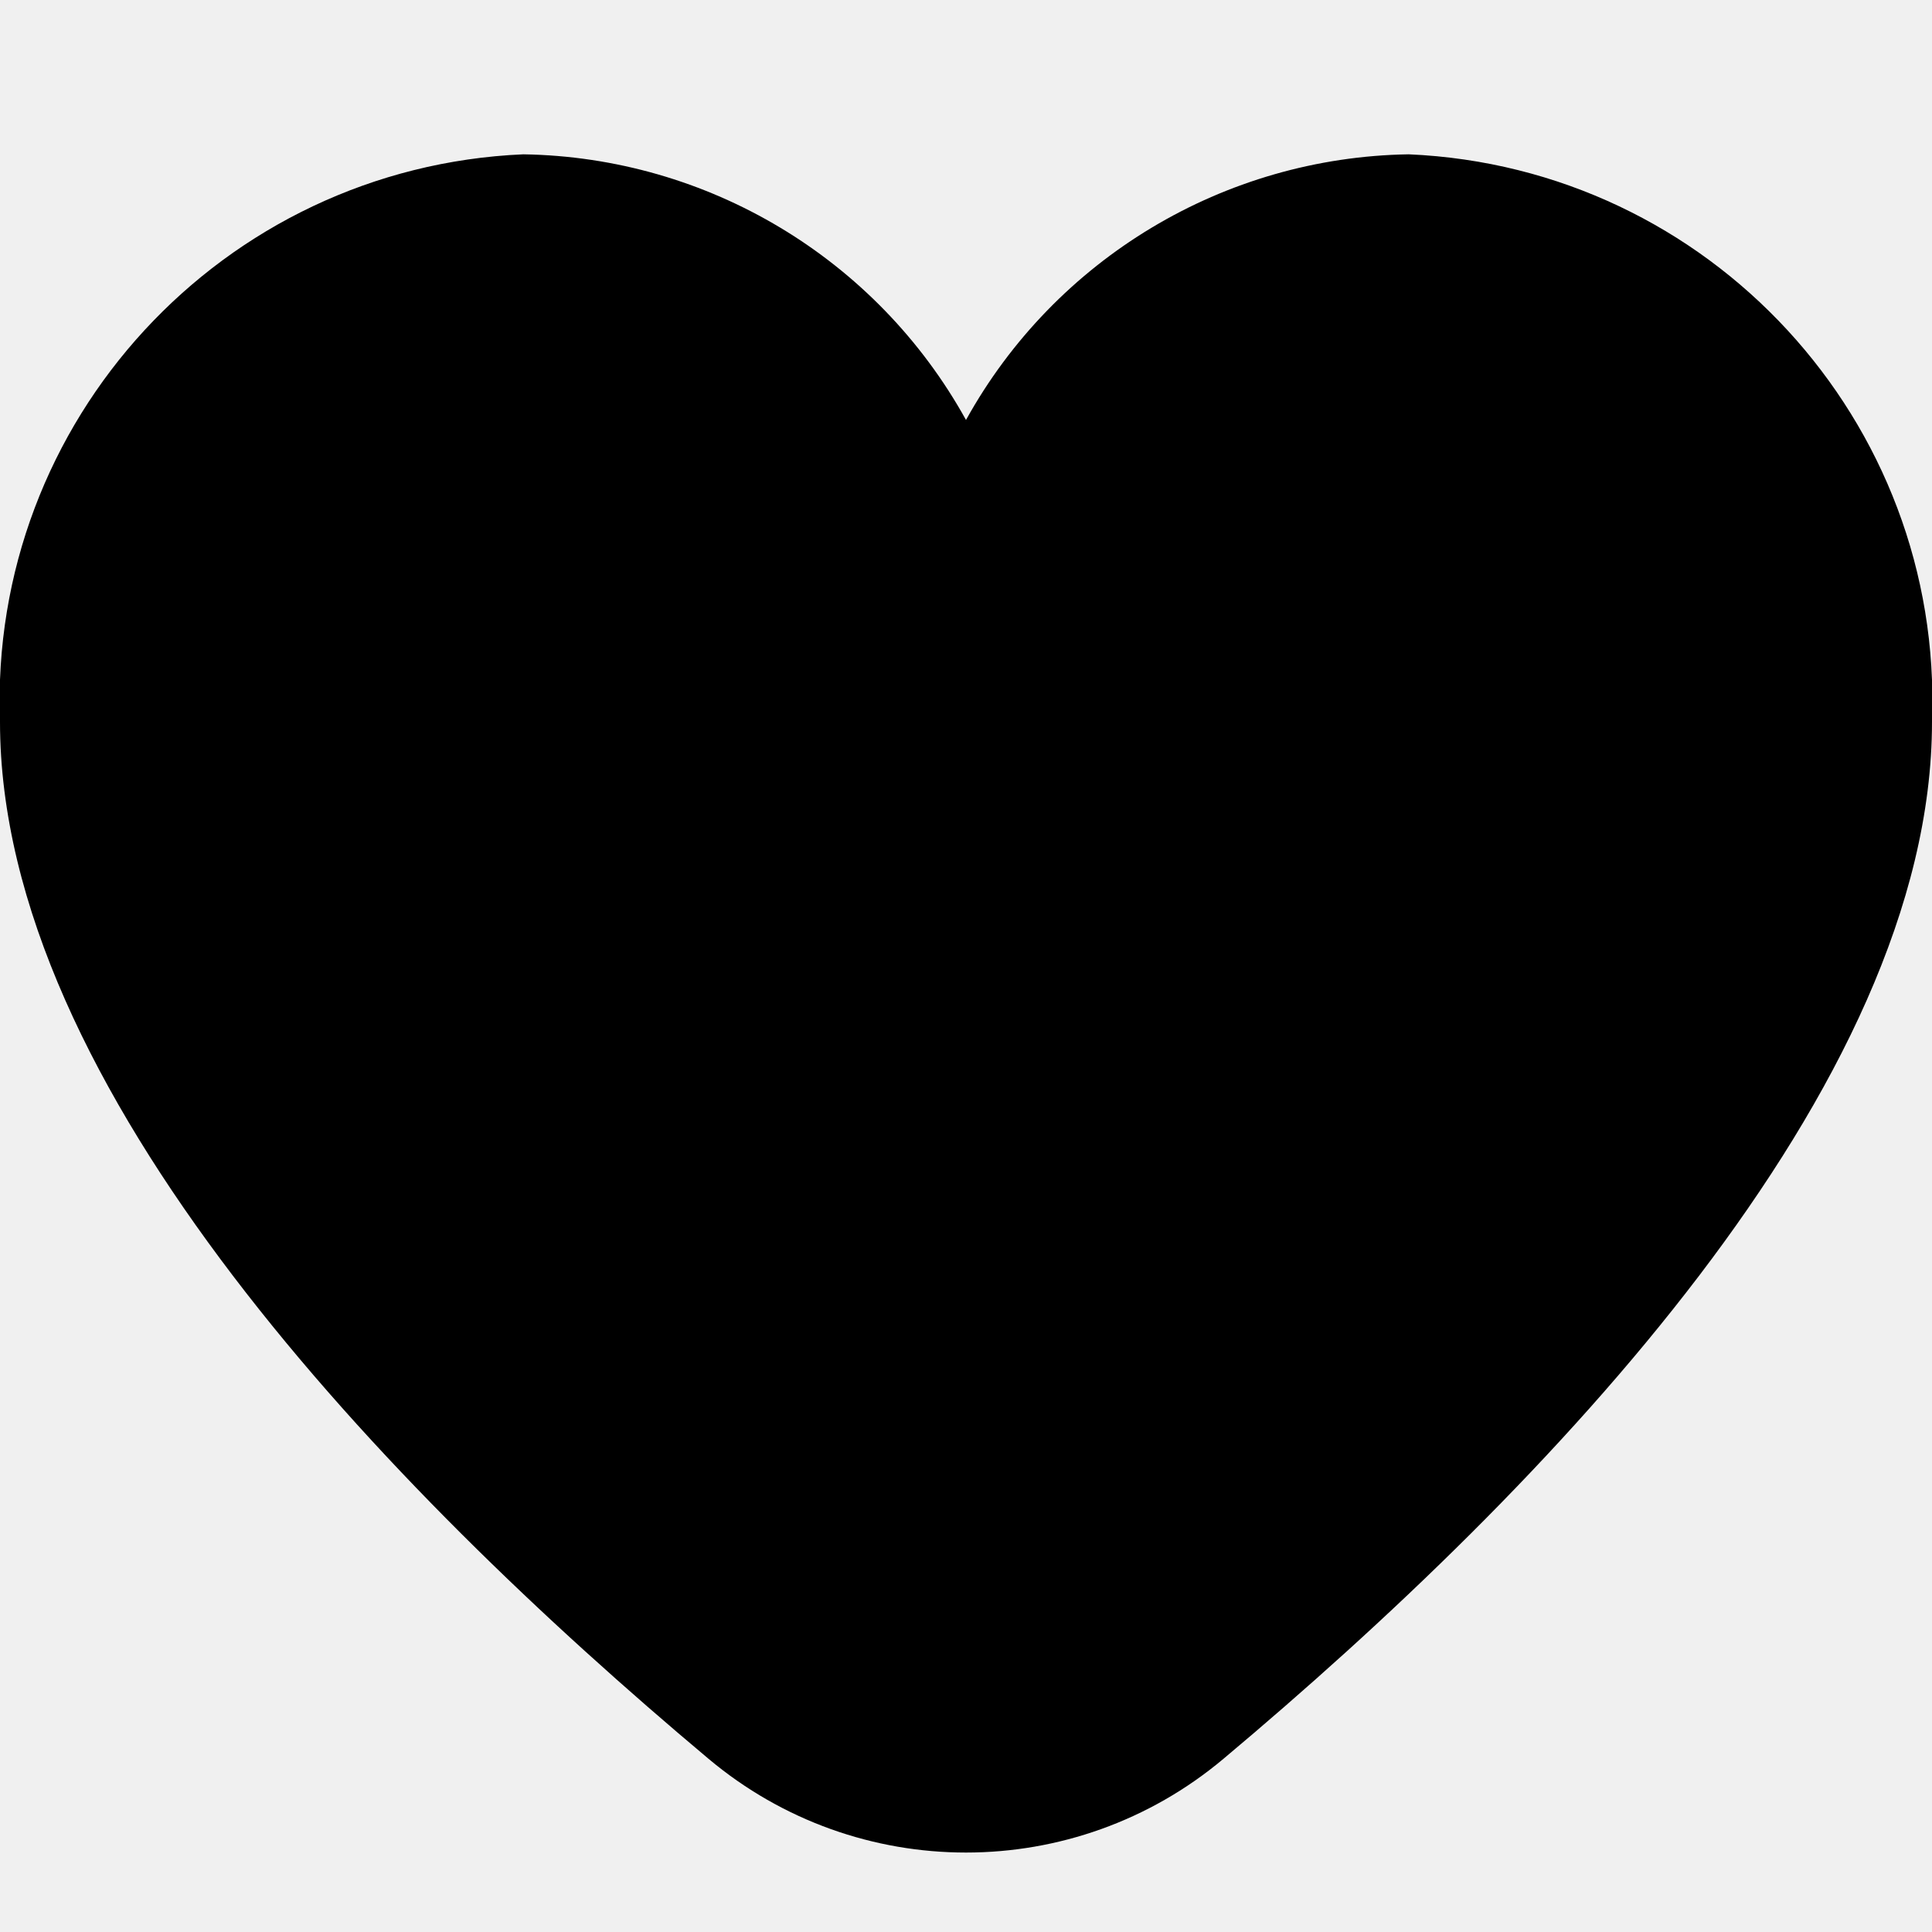
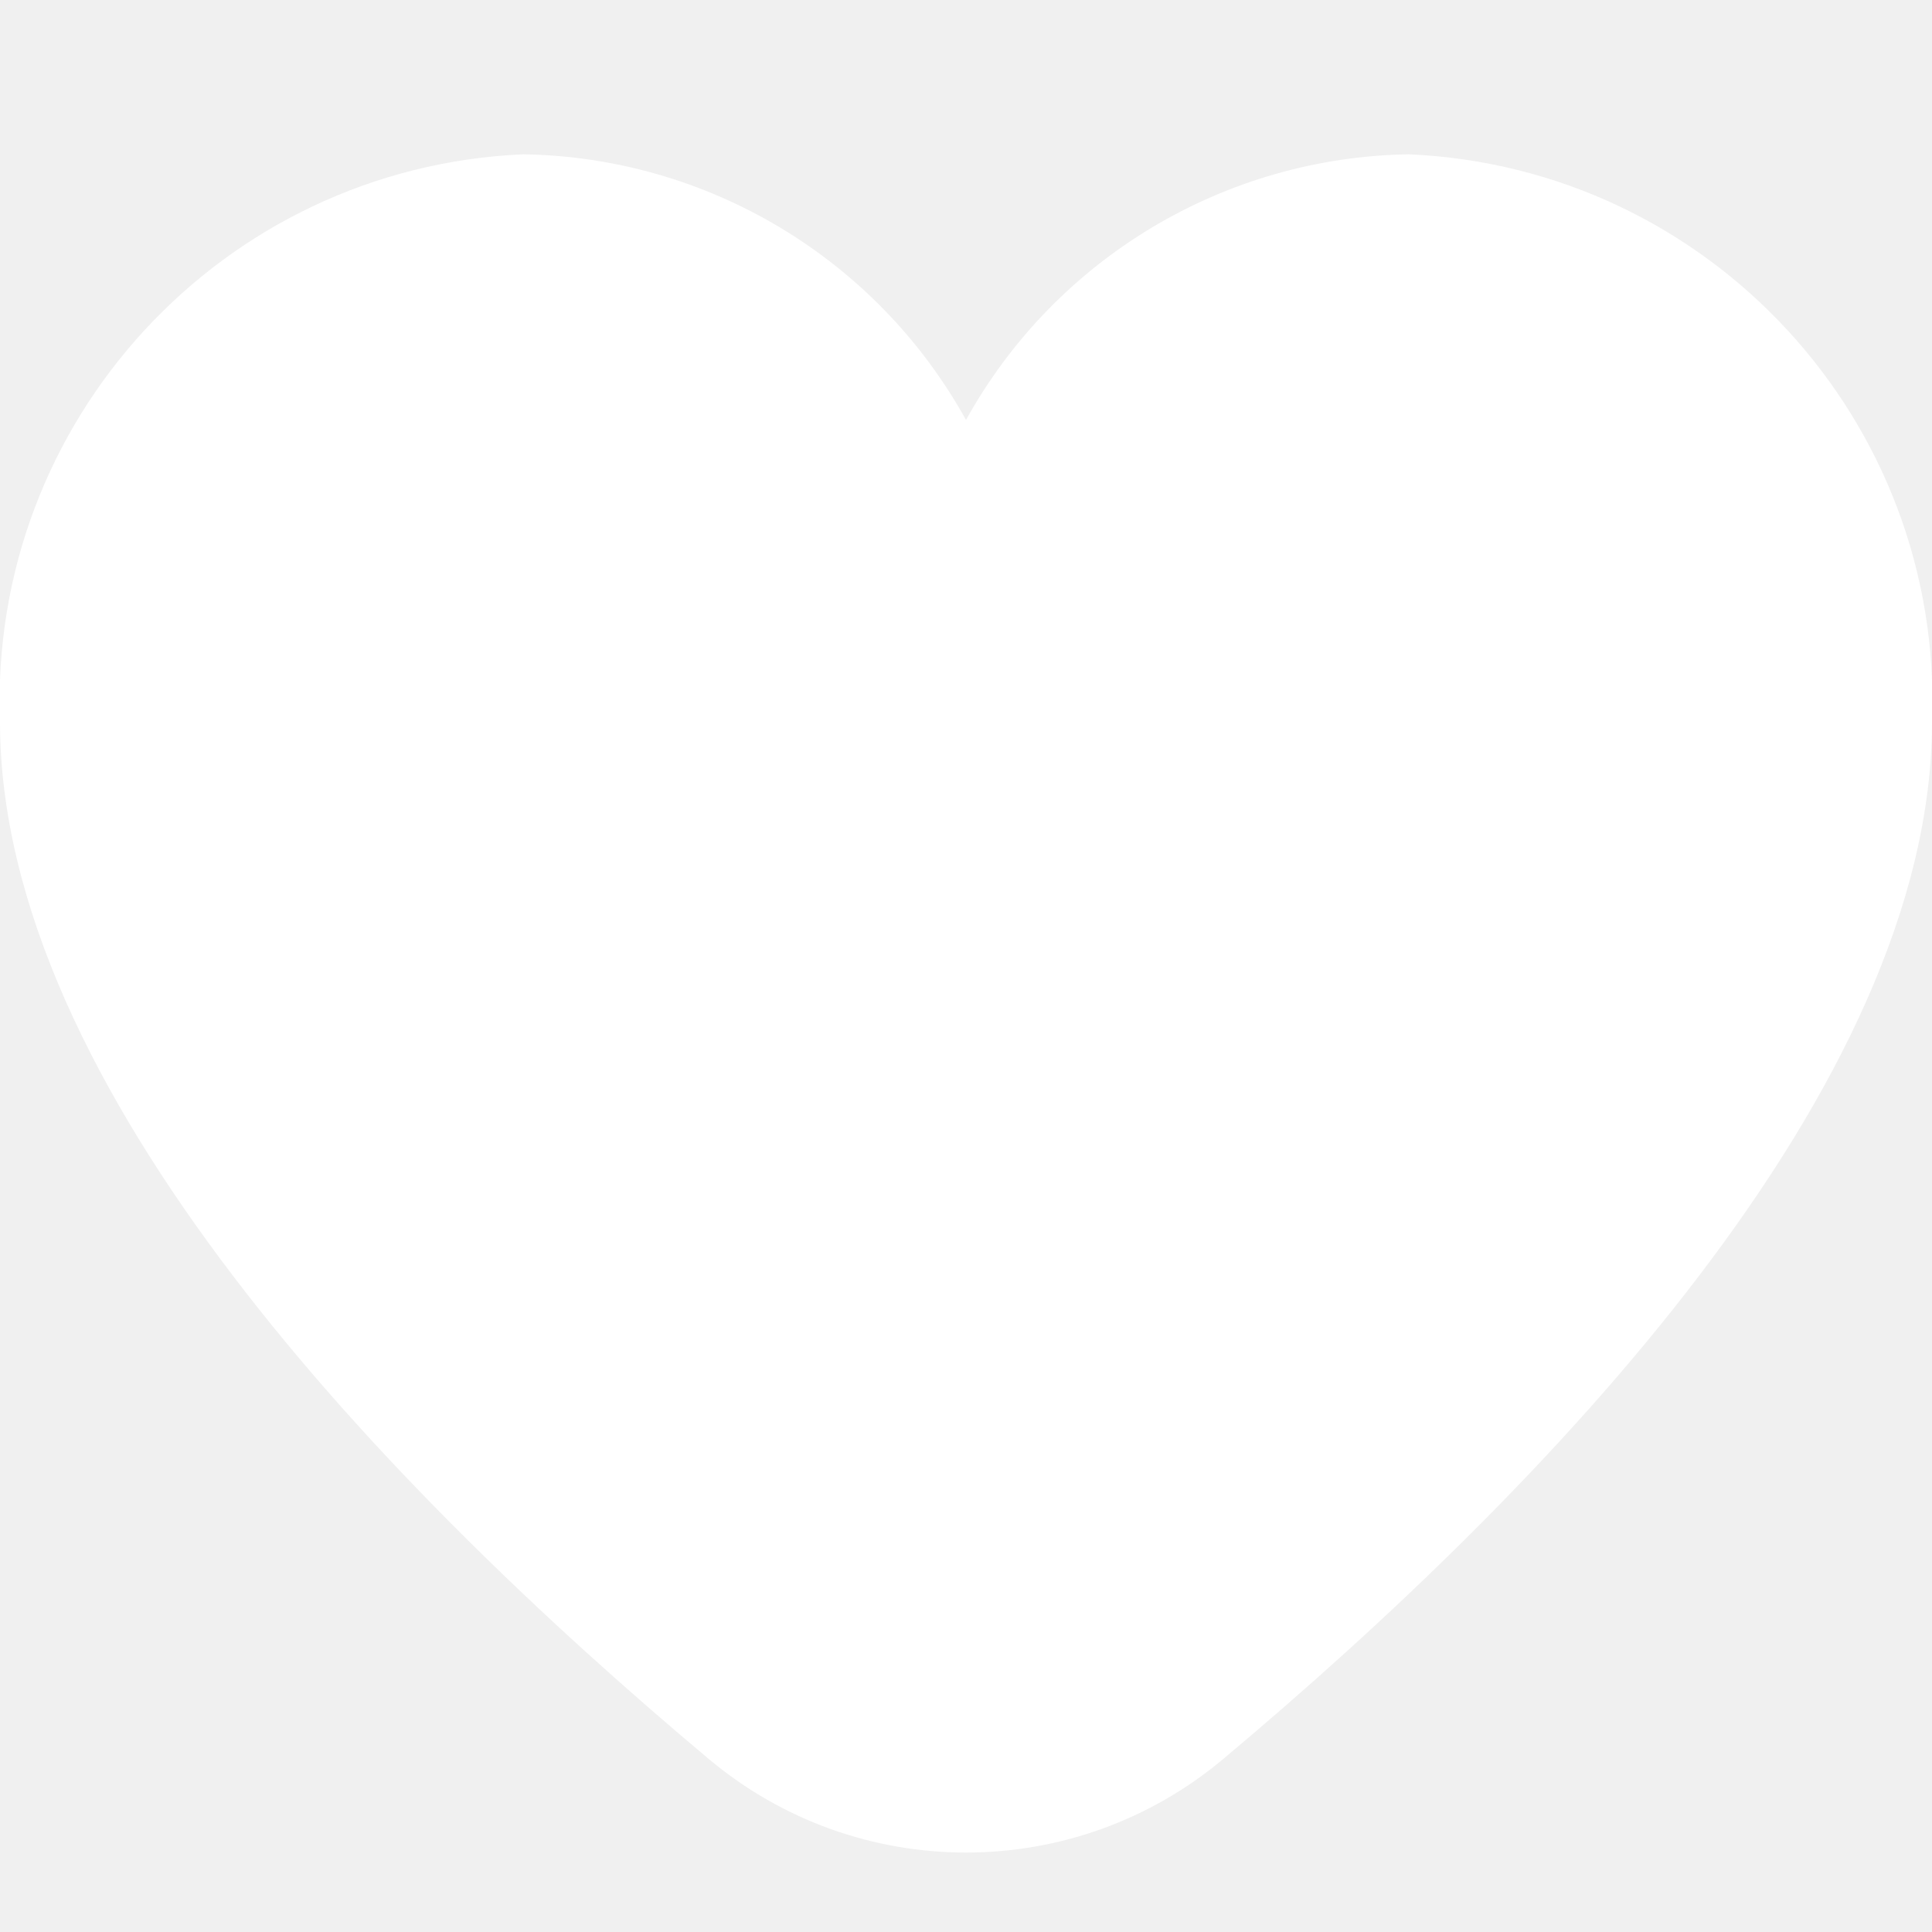
- <svg xmlns="http://www.w3.org/2000/svg" viewBox="0 0 24 24" width="512" height="512" fill="#000000">
+ <svg xmlns="http://www.w3.org/2000/svg" viewBox="0 0 24 24" width="512" height="512" fill="#FFFFFF">
  <path d="M17.5,1.917a6.4,6.4,0,0,0-5.5,3.3,6.4,6.4,0,0,0-5.5-3.3A6.8,6.8,0,0,0,0,8.967c0,4.547,4.786,9.513,8.8,12.88a4.974,4.974,0,0,0,6.4,0C19.214,18.48,24,13.514,24,8.967A6.8,6.8,0,0,0,17.5,1.917Z" />
</svg>
